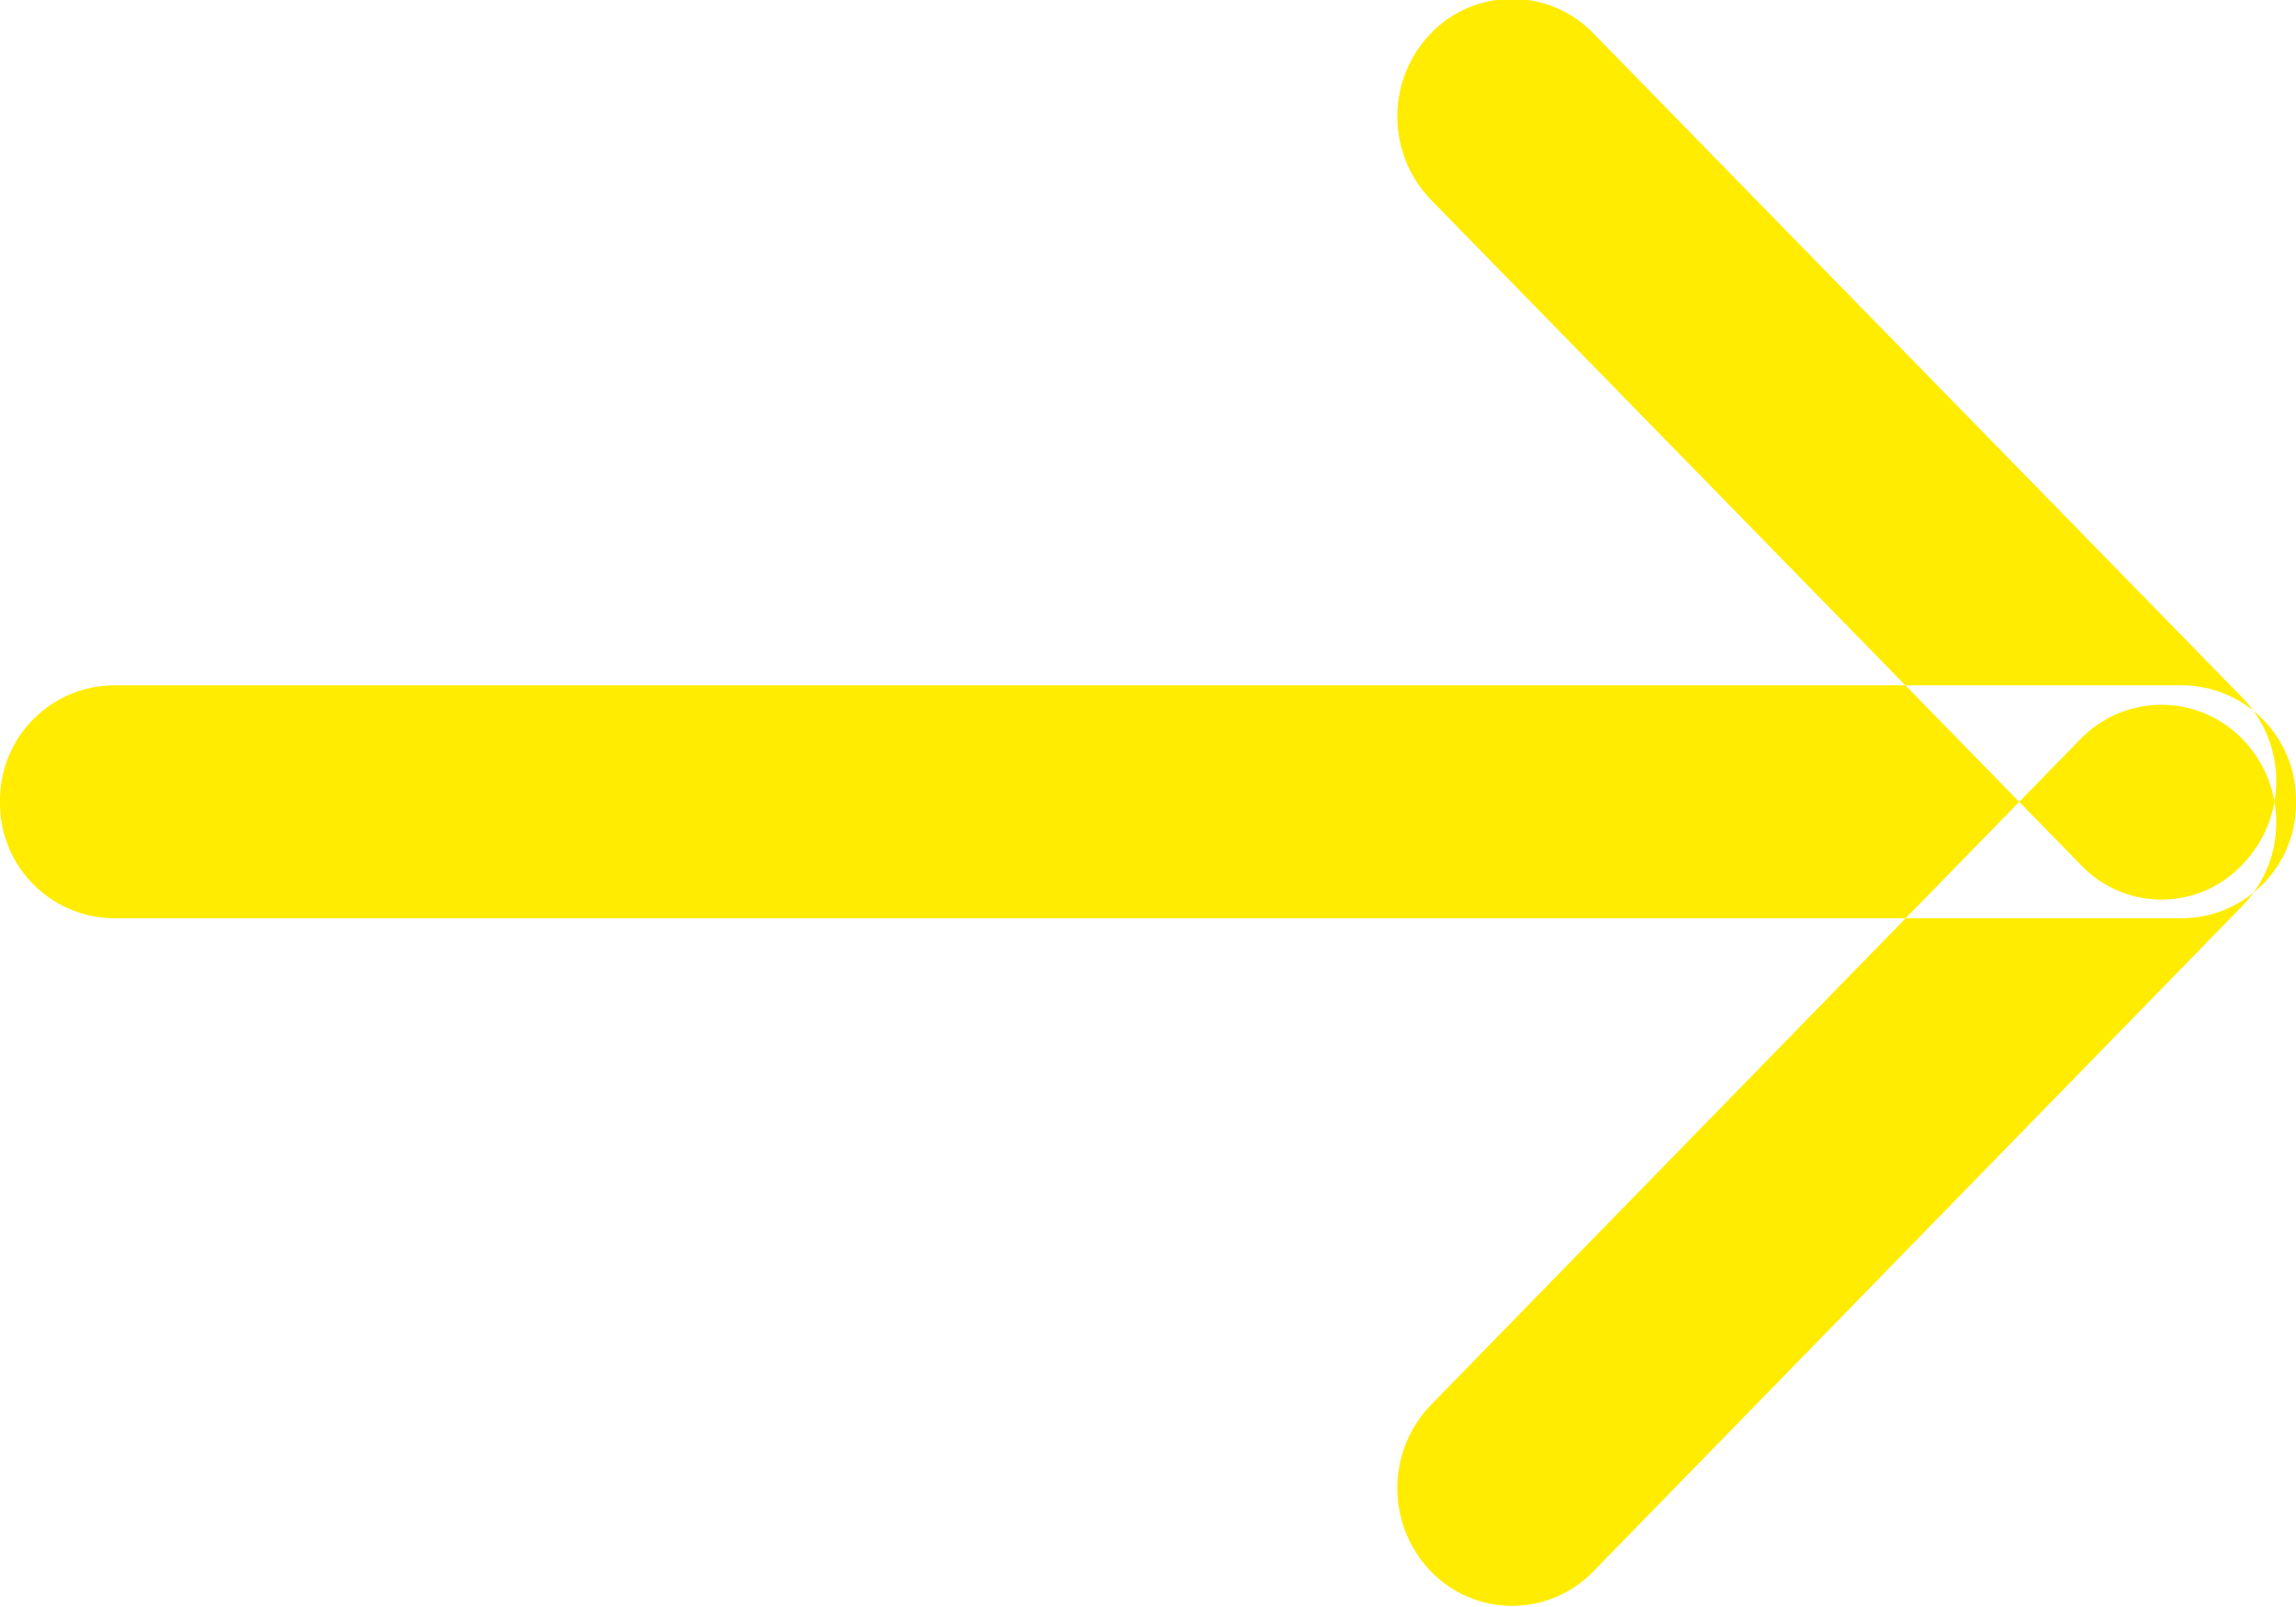
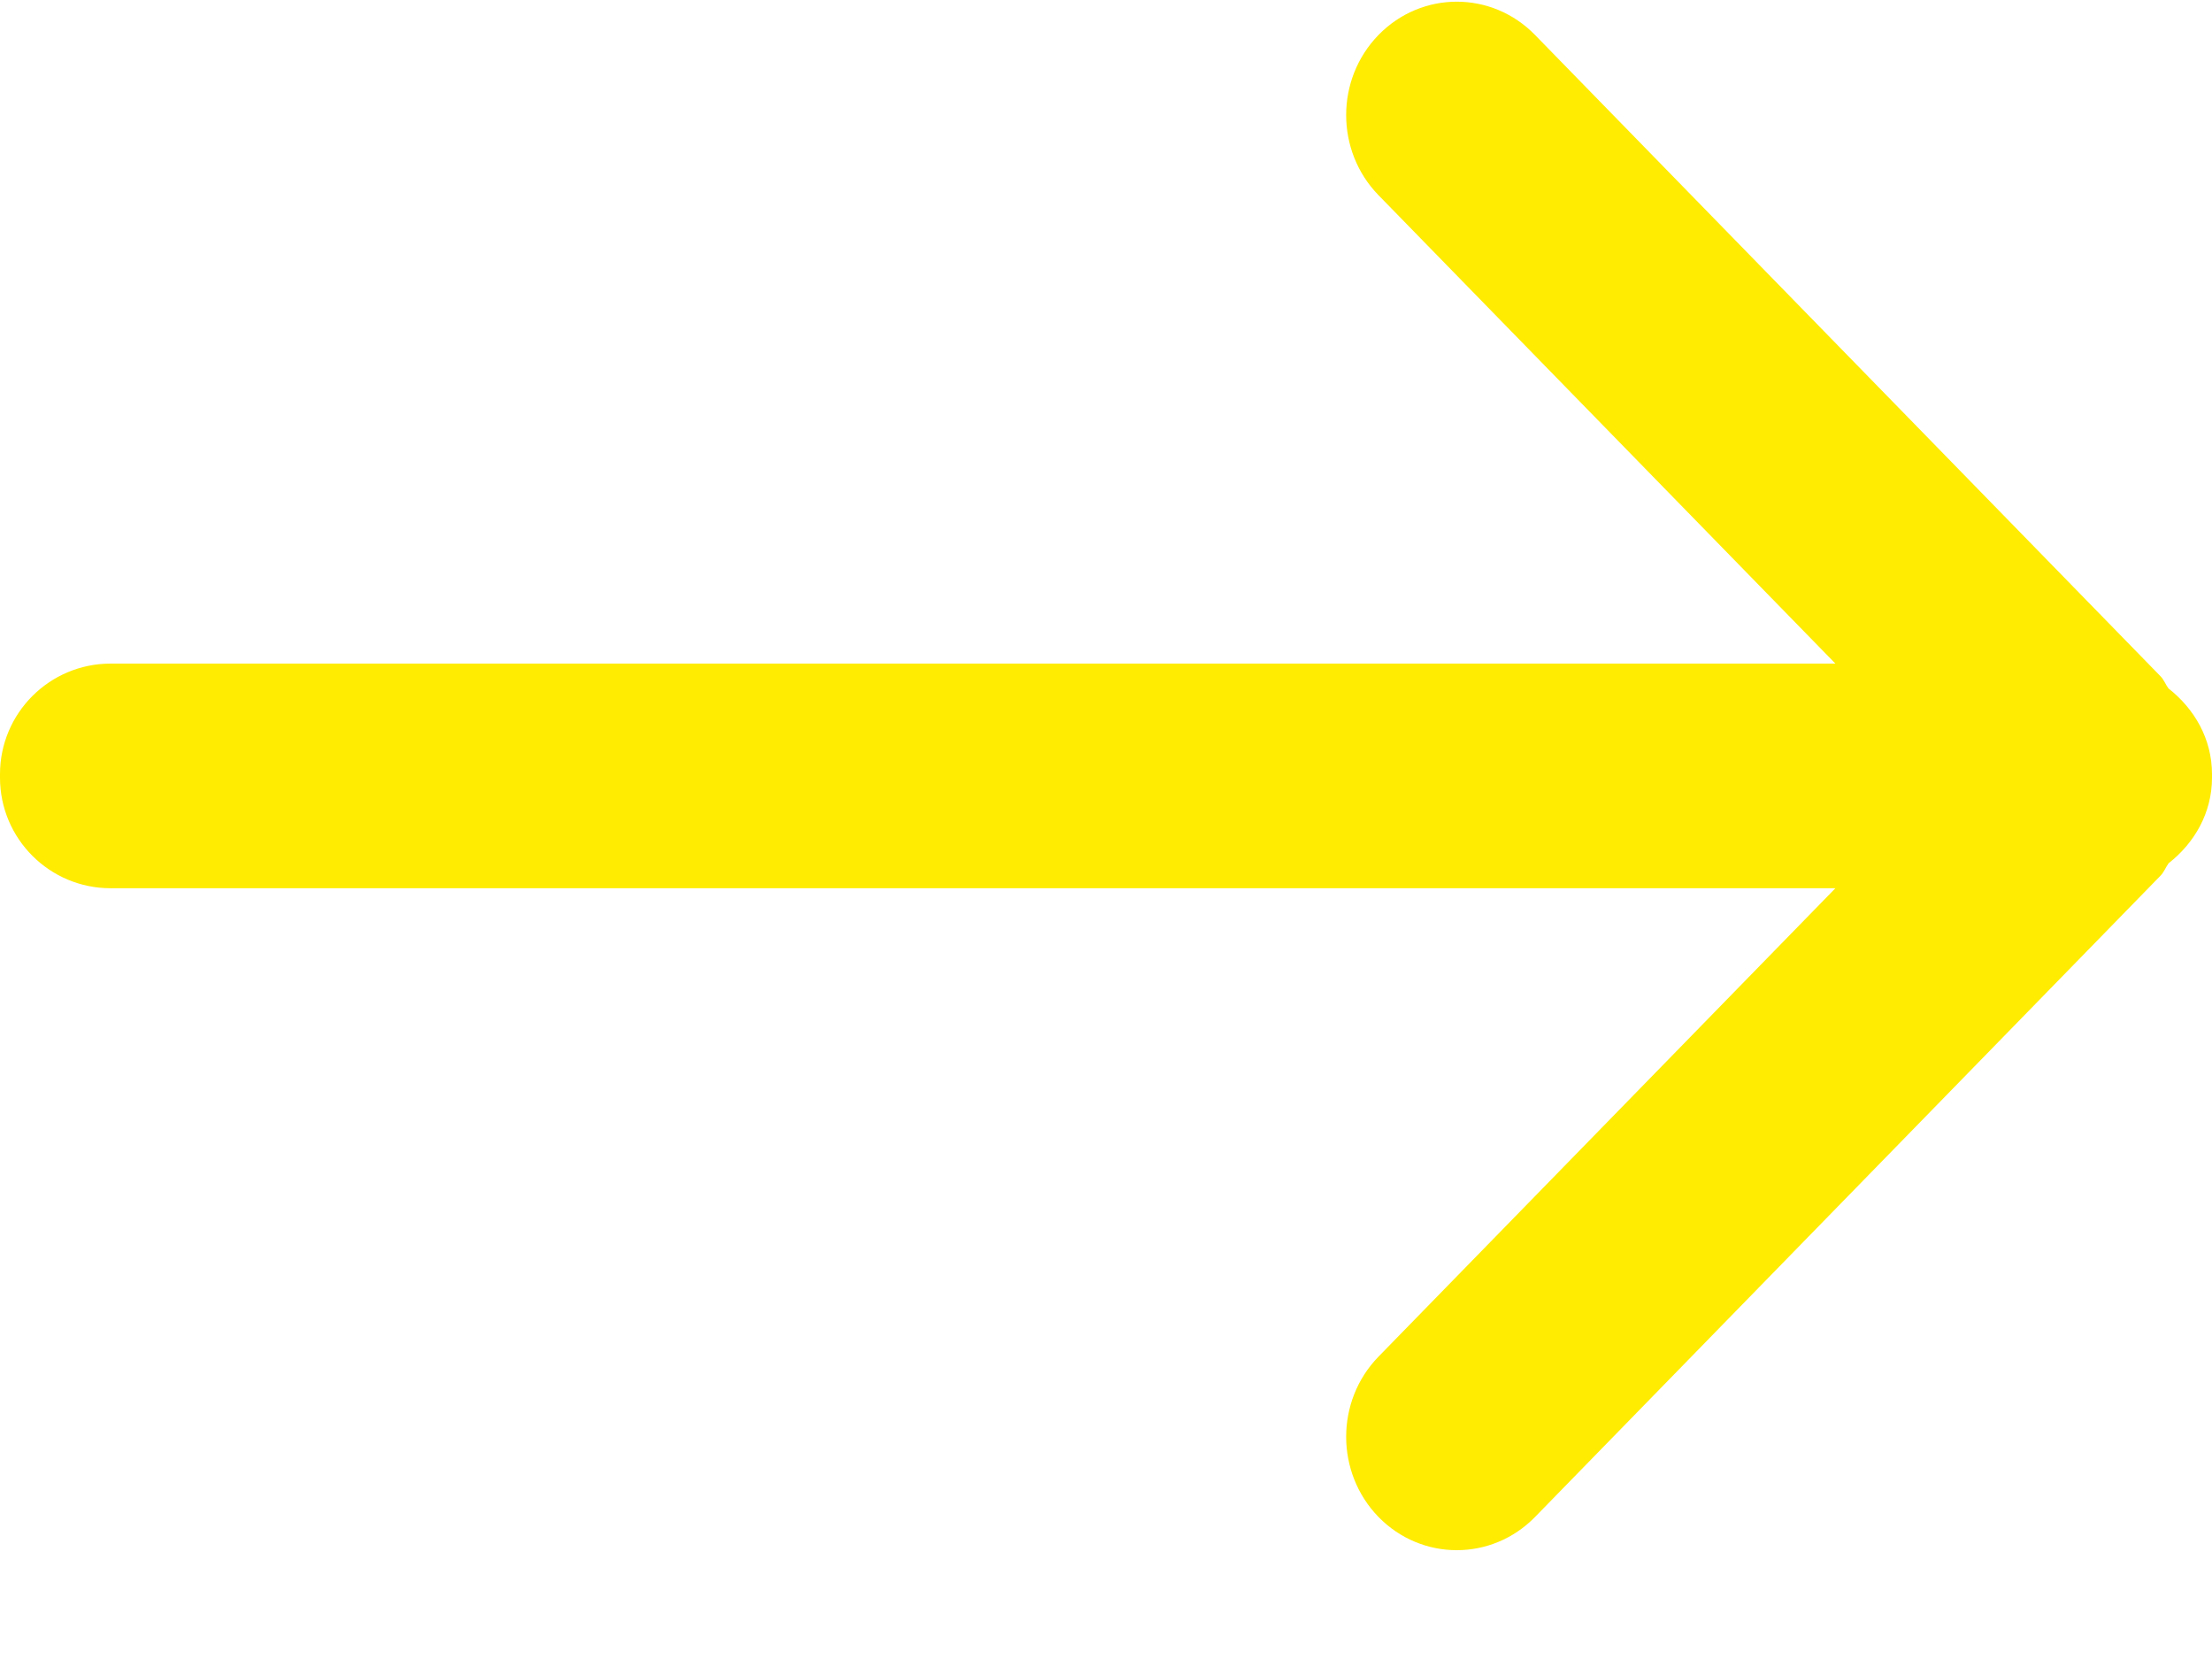
- <svg xmlns="http://www.w3.org/2000/svg" width="20" height="14" viewBox="0 0 20 14">
-   <defs>
-     <style>
-       .cls-1 {
-         fill: #ffec00;
-         fill-rule: evenodd;
-       }
-     </style>
-   </defs>
-   <path id="arrow_next" class="cls-1" d="M817,1254h18a1,1,0,0,1,1,1v0.03a1,1,0,0,1-1,1H817a1,1,0,0,1-1-1V1255A1,1,0,0,1,817,1254Zm11.464-5.68a0.984,0.984,0,0,1,1.415,0l5.656,5.79a1.043,1.043,0,0,1,0,1.45,0.967,0.967,0,0,1-1.414,0l-5.657-5.79A1.045,1.045,0,0,1,828.464,1248.32Zm0,13.4a1.045,1.045,0,0,1,0-1.45l5.657-5.8a0.983,0.983,0,0,1,1.414,0,1.043,1.043,0,0,1,0,1.45l-5.656,5.8A0.984,0.984,0,0,1,828.464,1261.72Z" transform="translate(-816 -1248.03)" />
+ <svg xmlns="http://www.w3.org/2000/svg" width="20px" height="15px">
+   <path fill-rule="evenodd" fill="rgb(255, 236, 0)" d="M19.608,7.805 C19.581,7.841 19.567,7.884 19.535,7.917 L13.879,13.716 C13.488,14.116 12.855,14.116 12.464,13.716 C12.074,13.315 12.074,12.666 12.464,12.266 L16.595,8.031 L1.000,8.031 C0.448,8.031 -0.000,7.583 -0.000,7.031 L-0.000,7.000 C-0.000,6.448 0.448,6.000 1.000,6.000 L16.595,6.000 L12.464,1.765 C12.074,1.365 12.074,0.716 12.464,0.316 C12.855,-0.085 13.488,-0.085 13.879,0.316 L19.535,6.115 C19.567,6.148 19.580,6.190 19.607,6.225 C19.840,6.408 20.000,6.680 20.000,7.000 L20.000,7.031 C20.000,7.350 19.841,7.622 19.608,7.805 Z" />
</svg>
